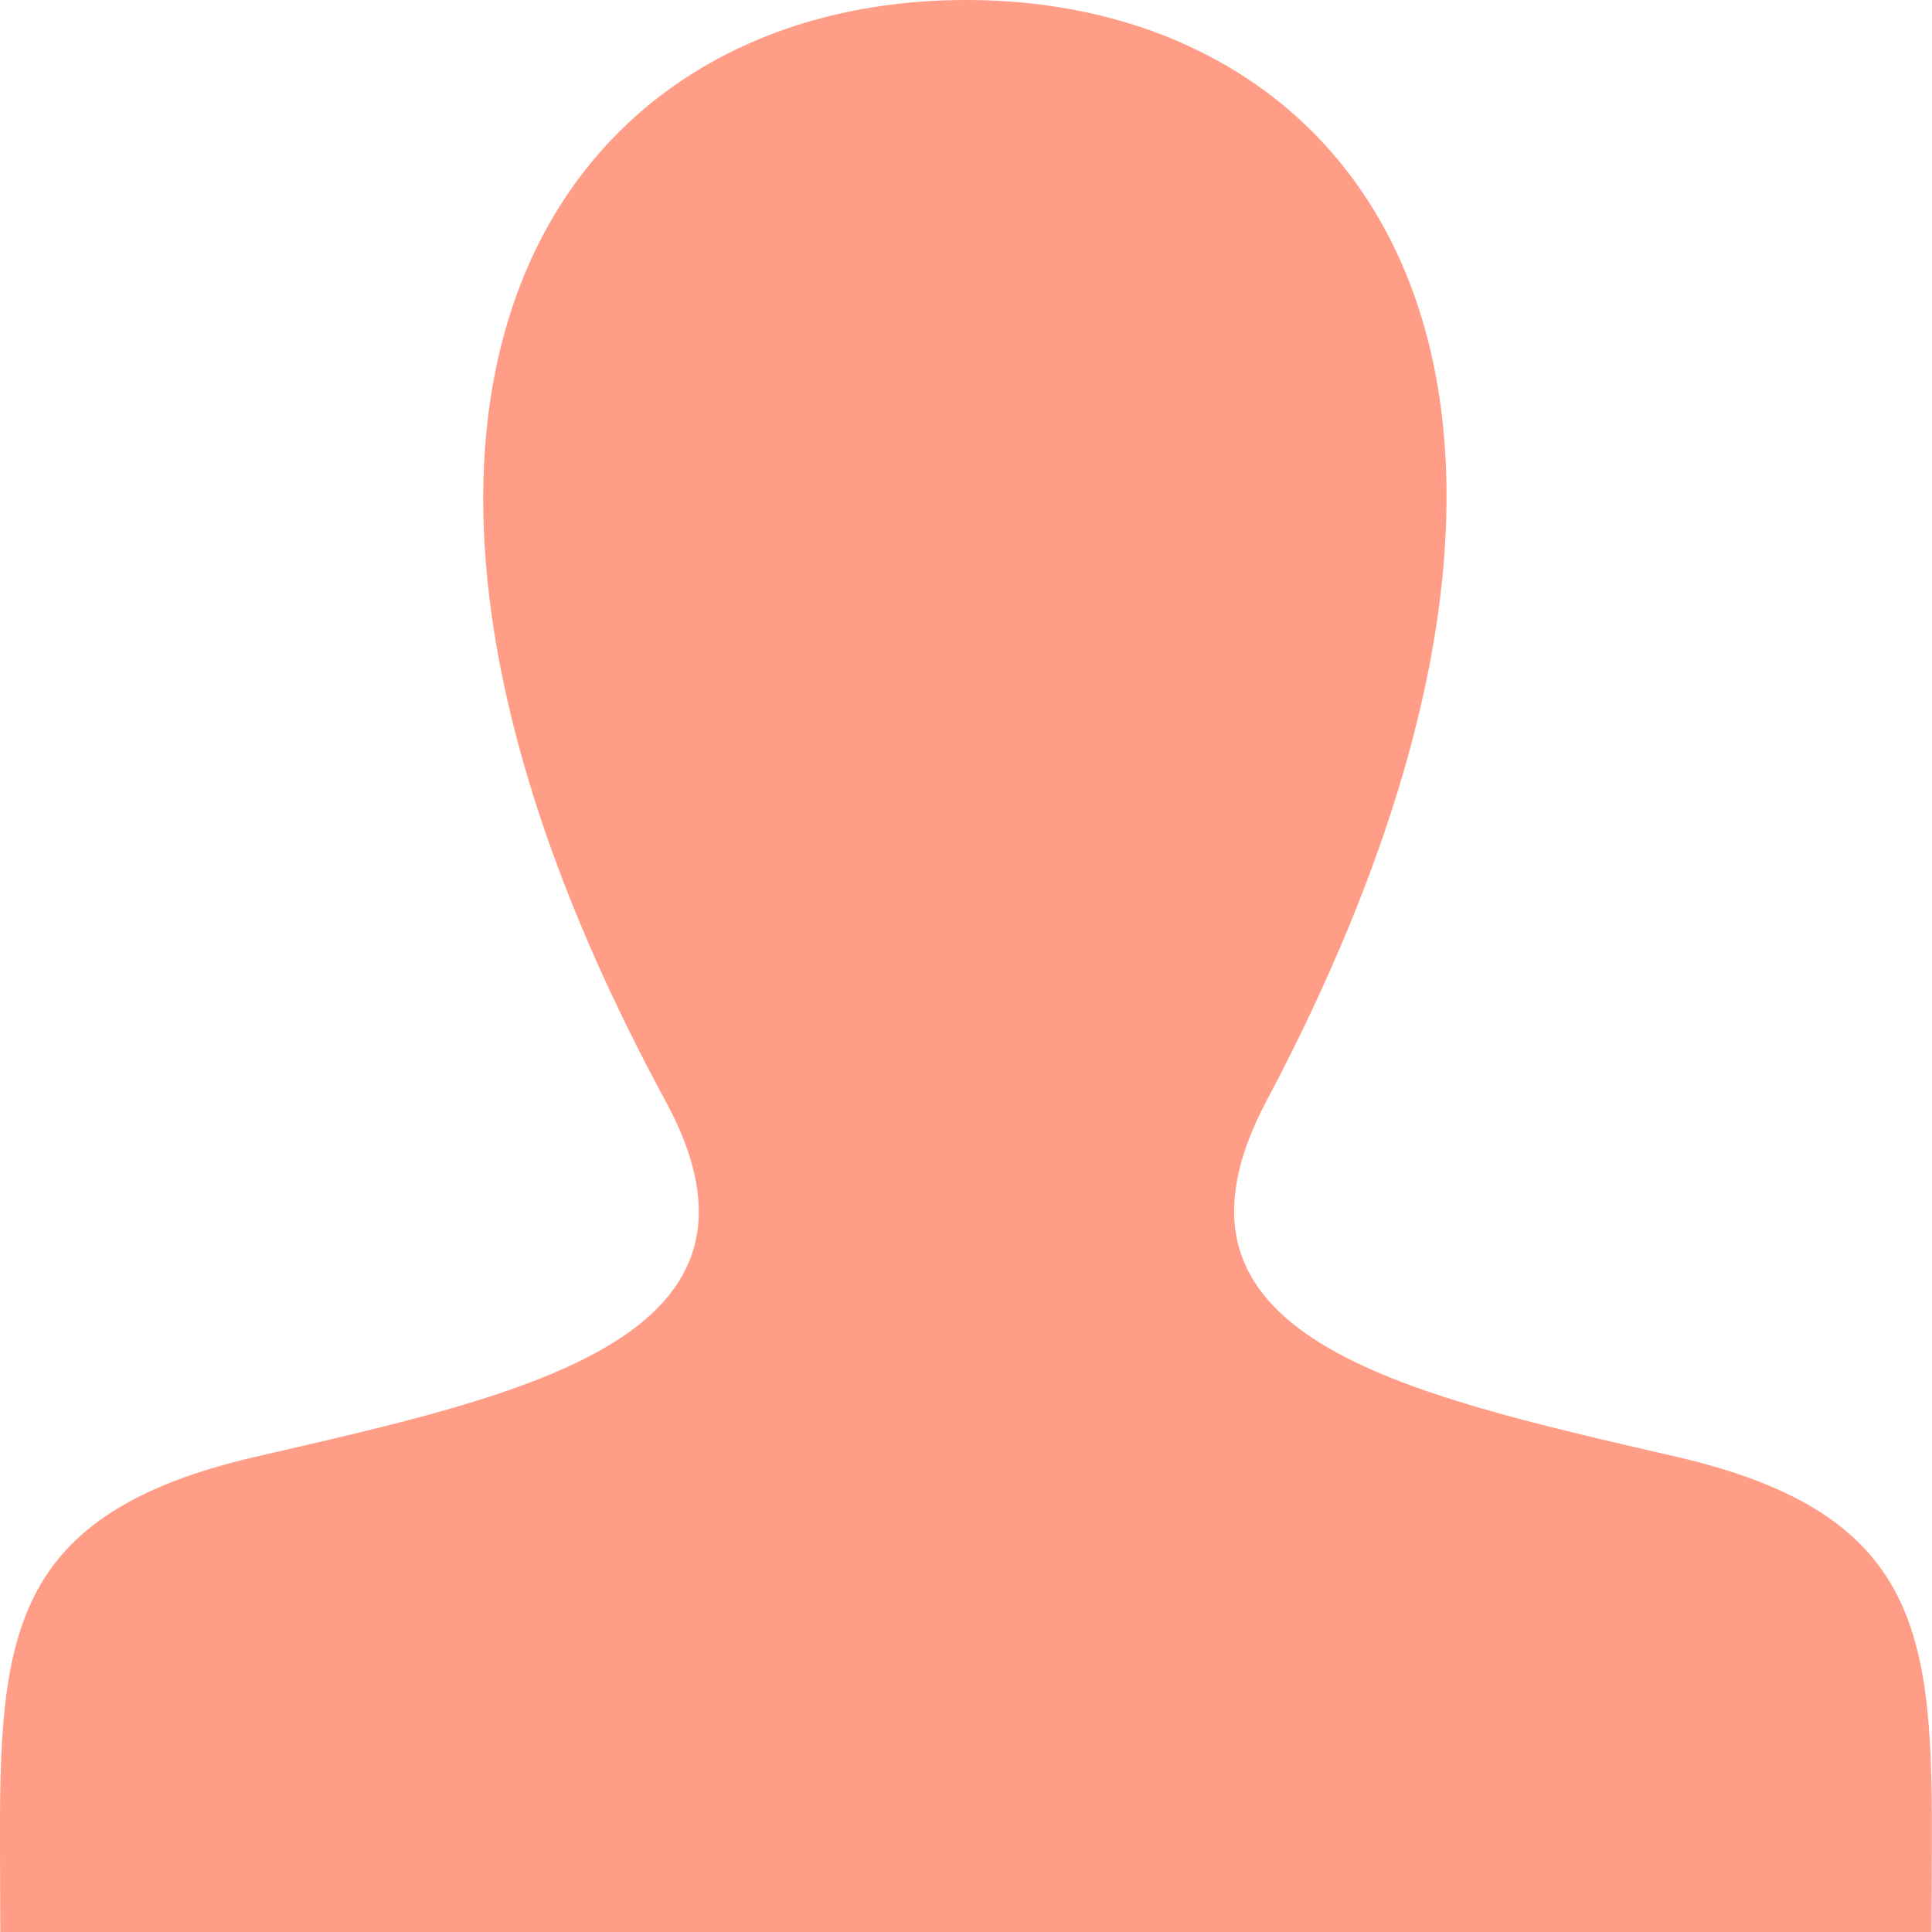
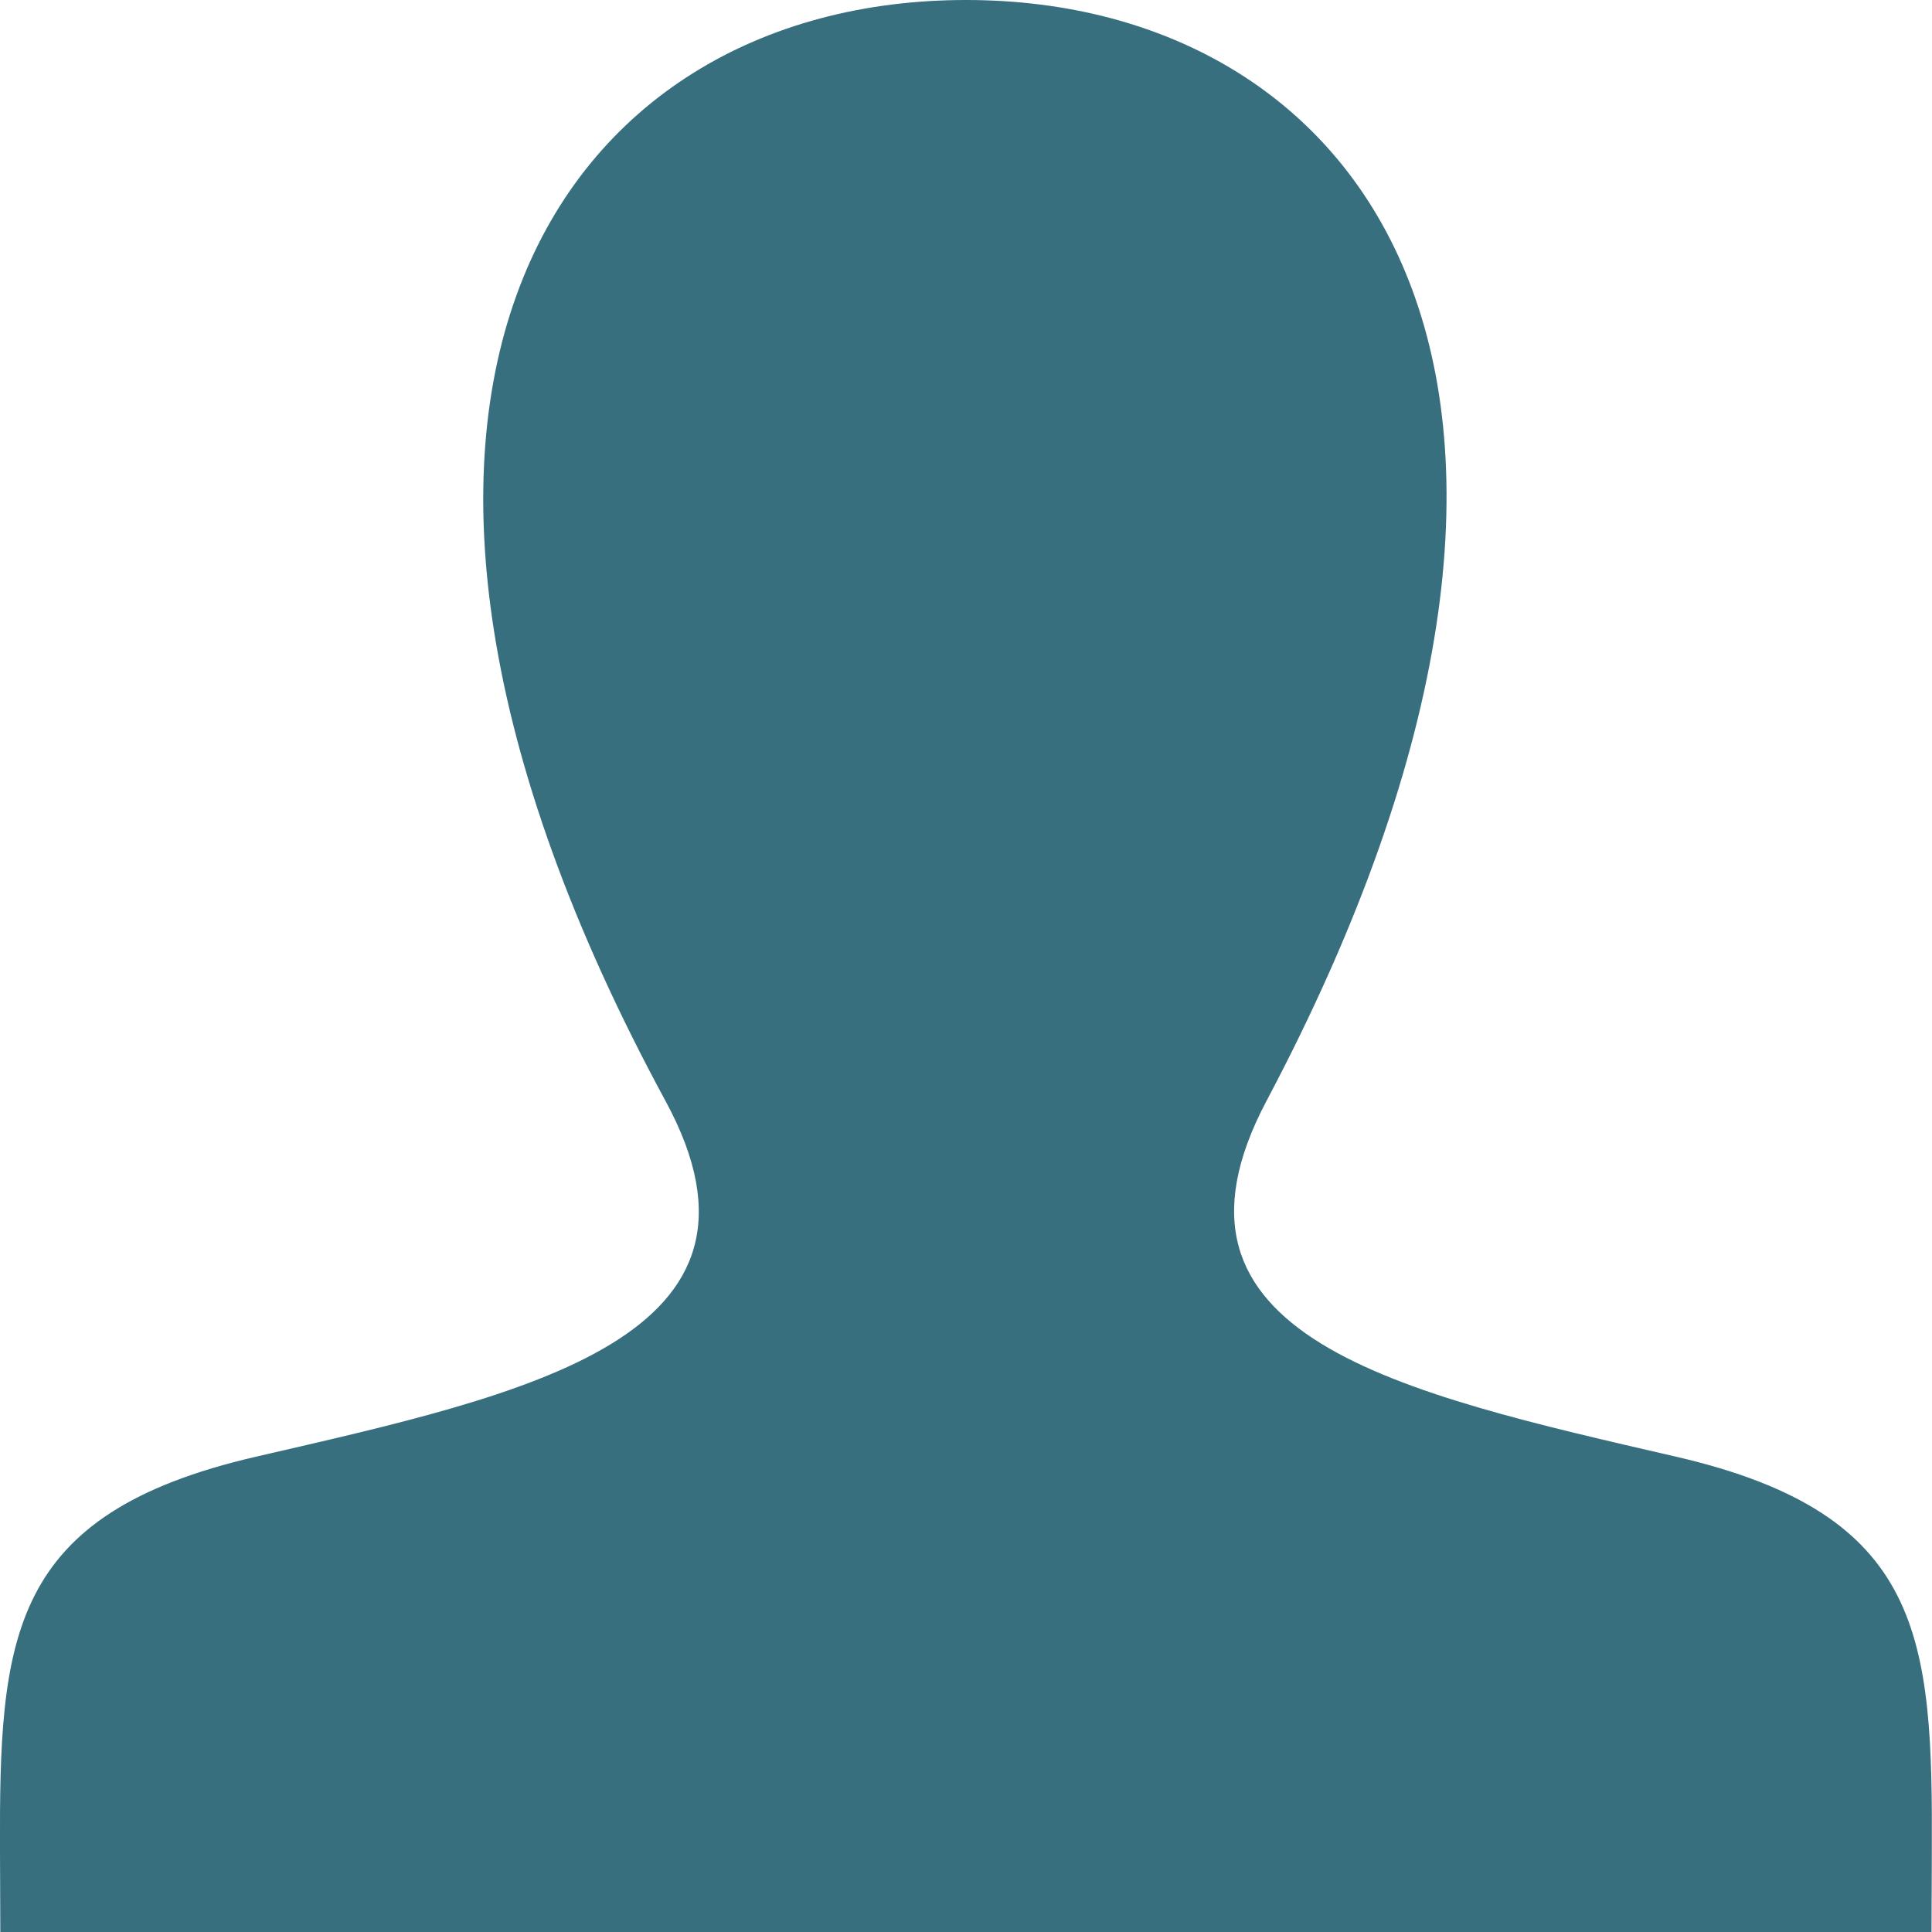
- <svg xmlns="http://www.w3.org/2000/svg" fill="#FF9D86" width="24" height="24" viewBox="0 0 24 24">
+ <svg xmlns="http://www.w3.org/2000/svg" fill="#376F7E" width="24" height="24" viewBox="0 0 24 24">
  <path d="M20.822 18.096c-3.439-.794-6.64-1.49-5.09-4.418 4.72-8.912 1.251-13.678-3.732-13.678-5.082 0-8.464 4.949-3.732 13.678 1.597 2.945-1.725 3.641-5.09 4.418-3.073.71-3.188 2.236-3.178 4.904l.004 1h23.99l.004-.969c.012-2.688-.092-4.222-3.176-4.935z" />
</svg>
